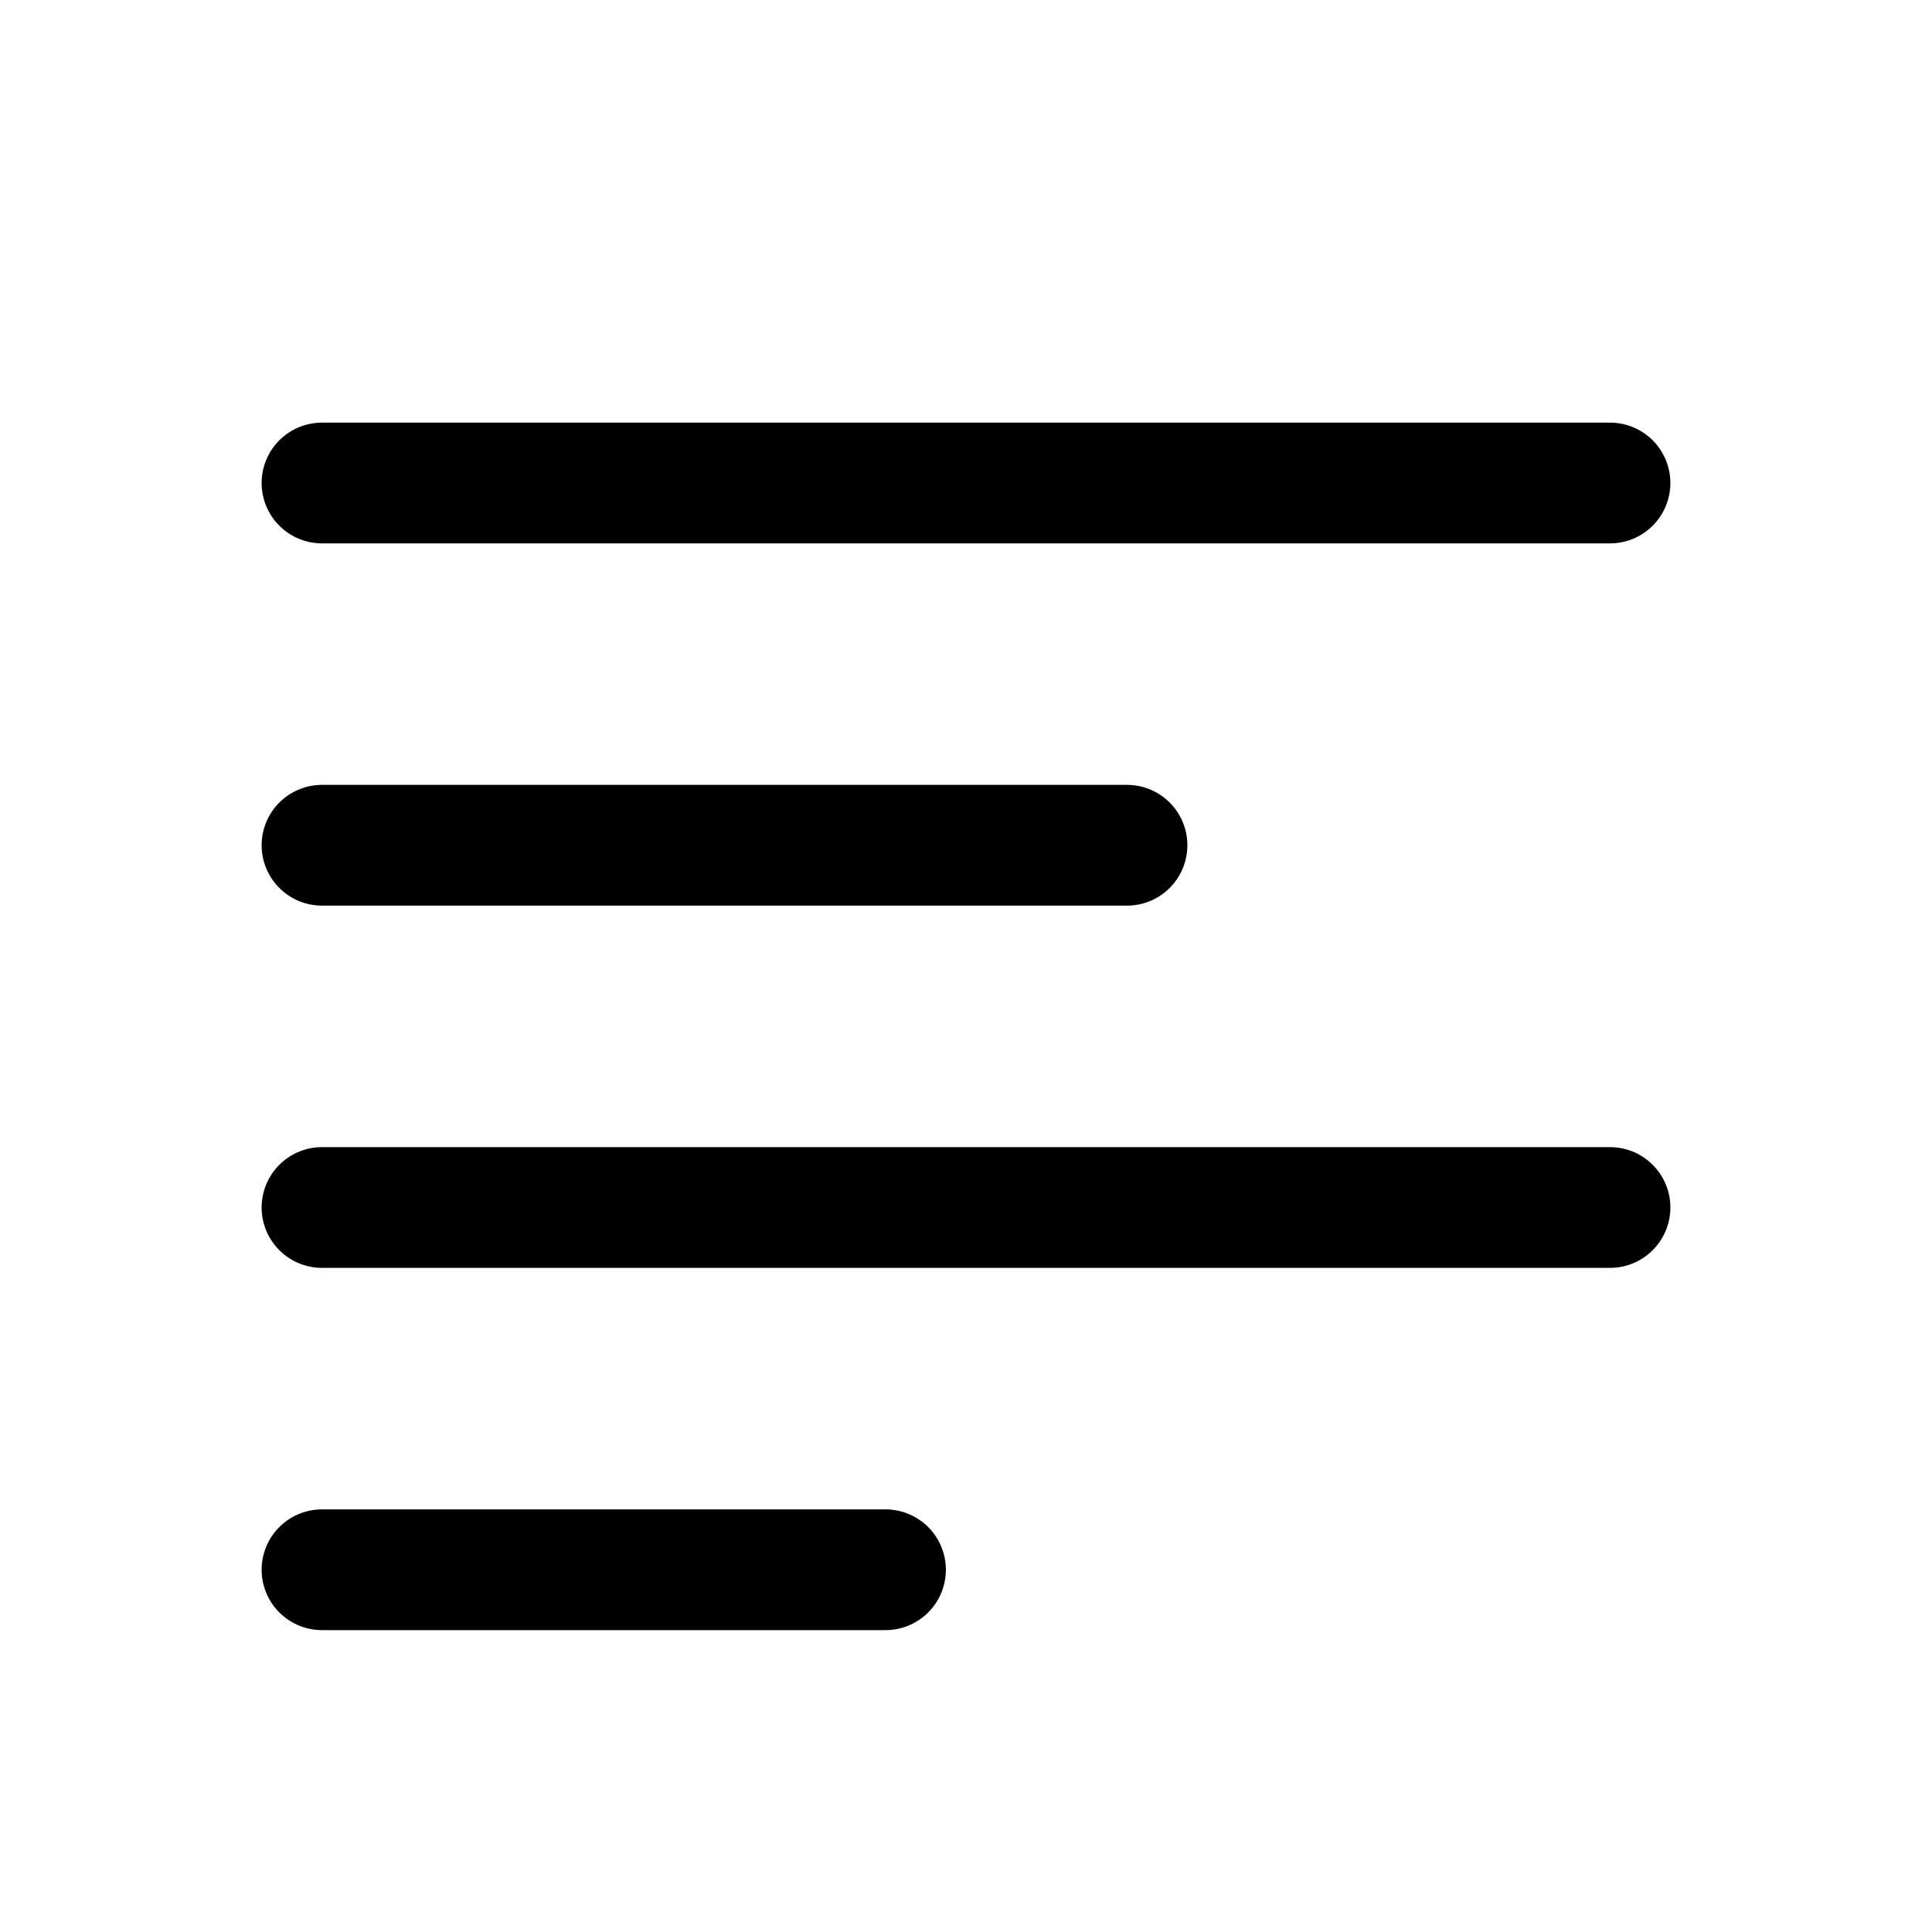
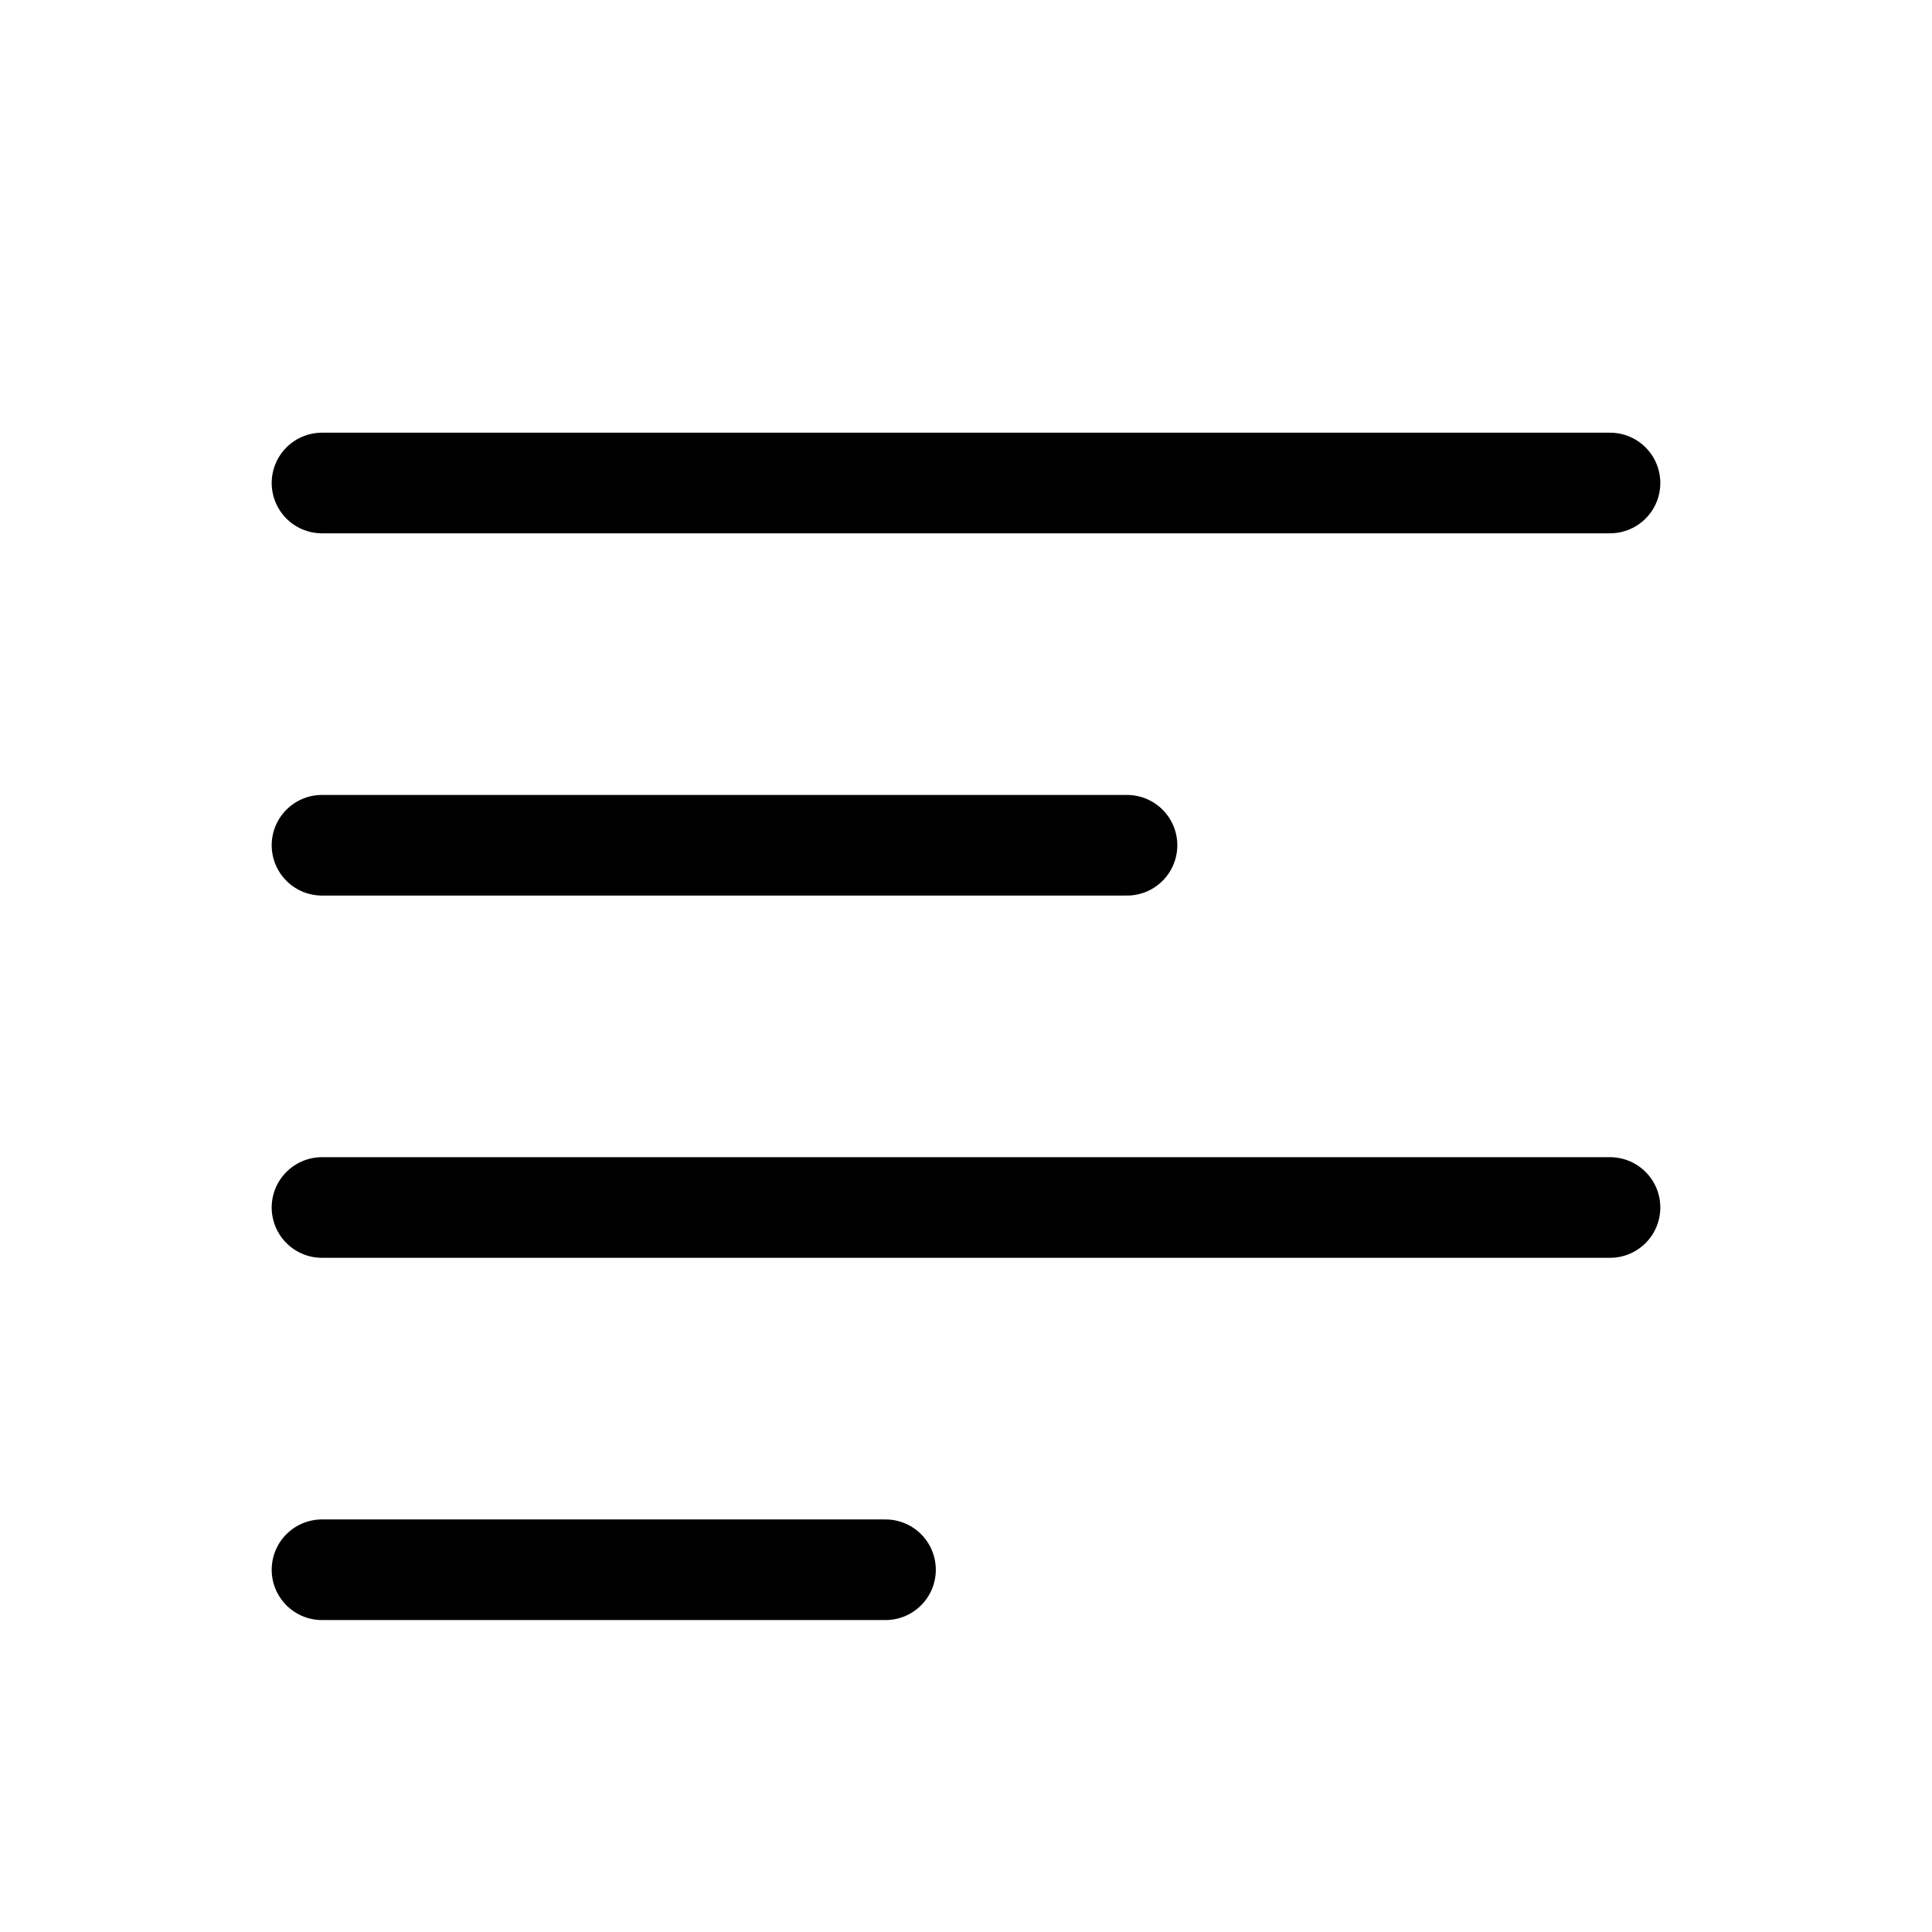
- <svg xmlns="http://www.w3.org/2000/svg" width="24" height="24" viewBox="0 0 24 24" fill="none" stroke="currentColor" stroke-width="1.5" stroke-linecap="round" stroke-linejoin="round">
+ <svg xmlns="http://www.w3.org/2000/svg" width="24" height="24" viewBox="0 0 24 24" fill="none" stroke="currentColor" stroke-width="1.25" stroke-linecap="round" stroke-linejoin="round">
  <path d="M4 6h16 M4 10.5h10 M4 15h16 M4 19.5h7" />
</svg>
